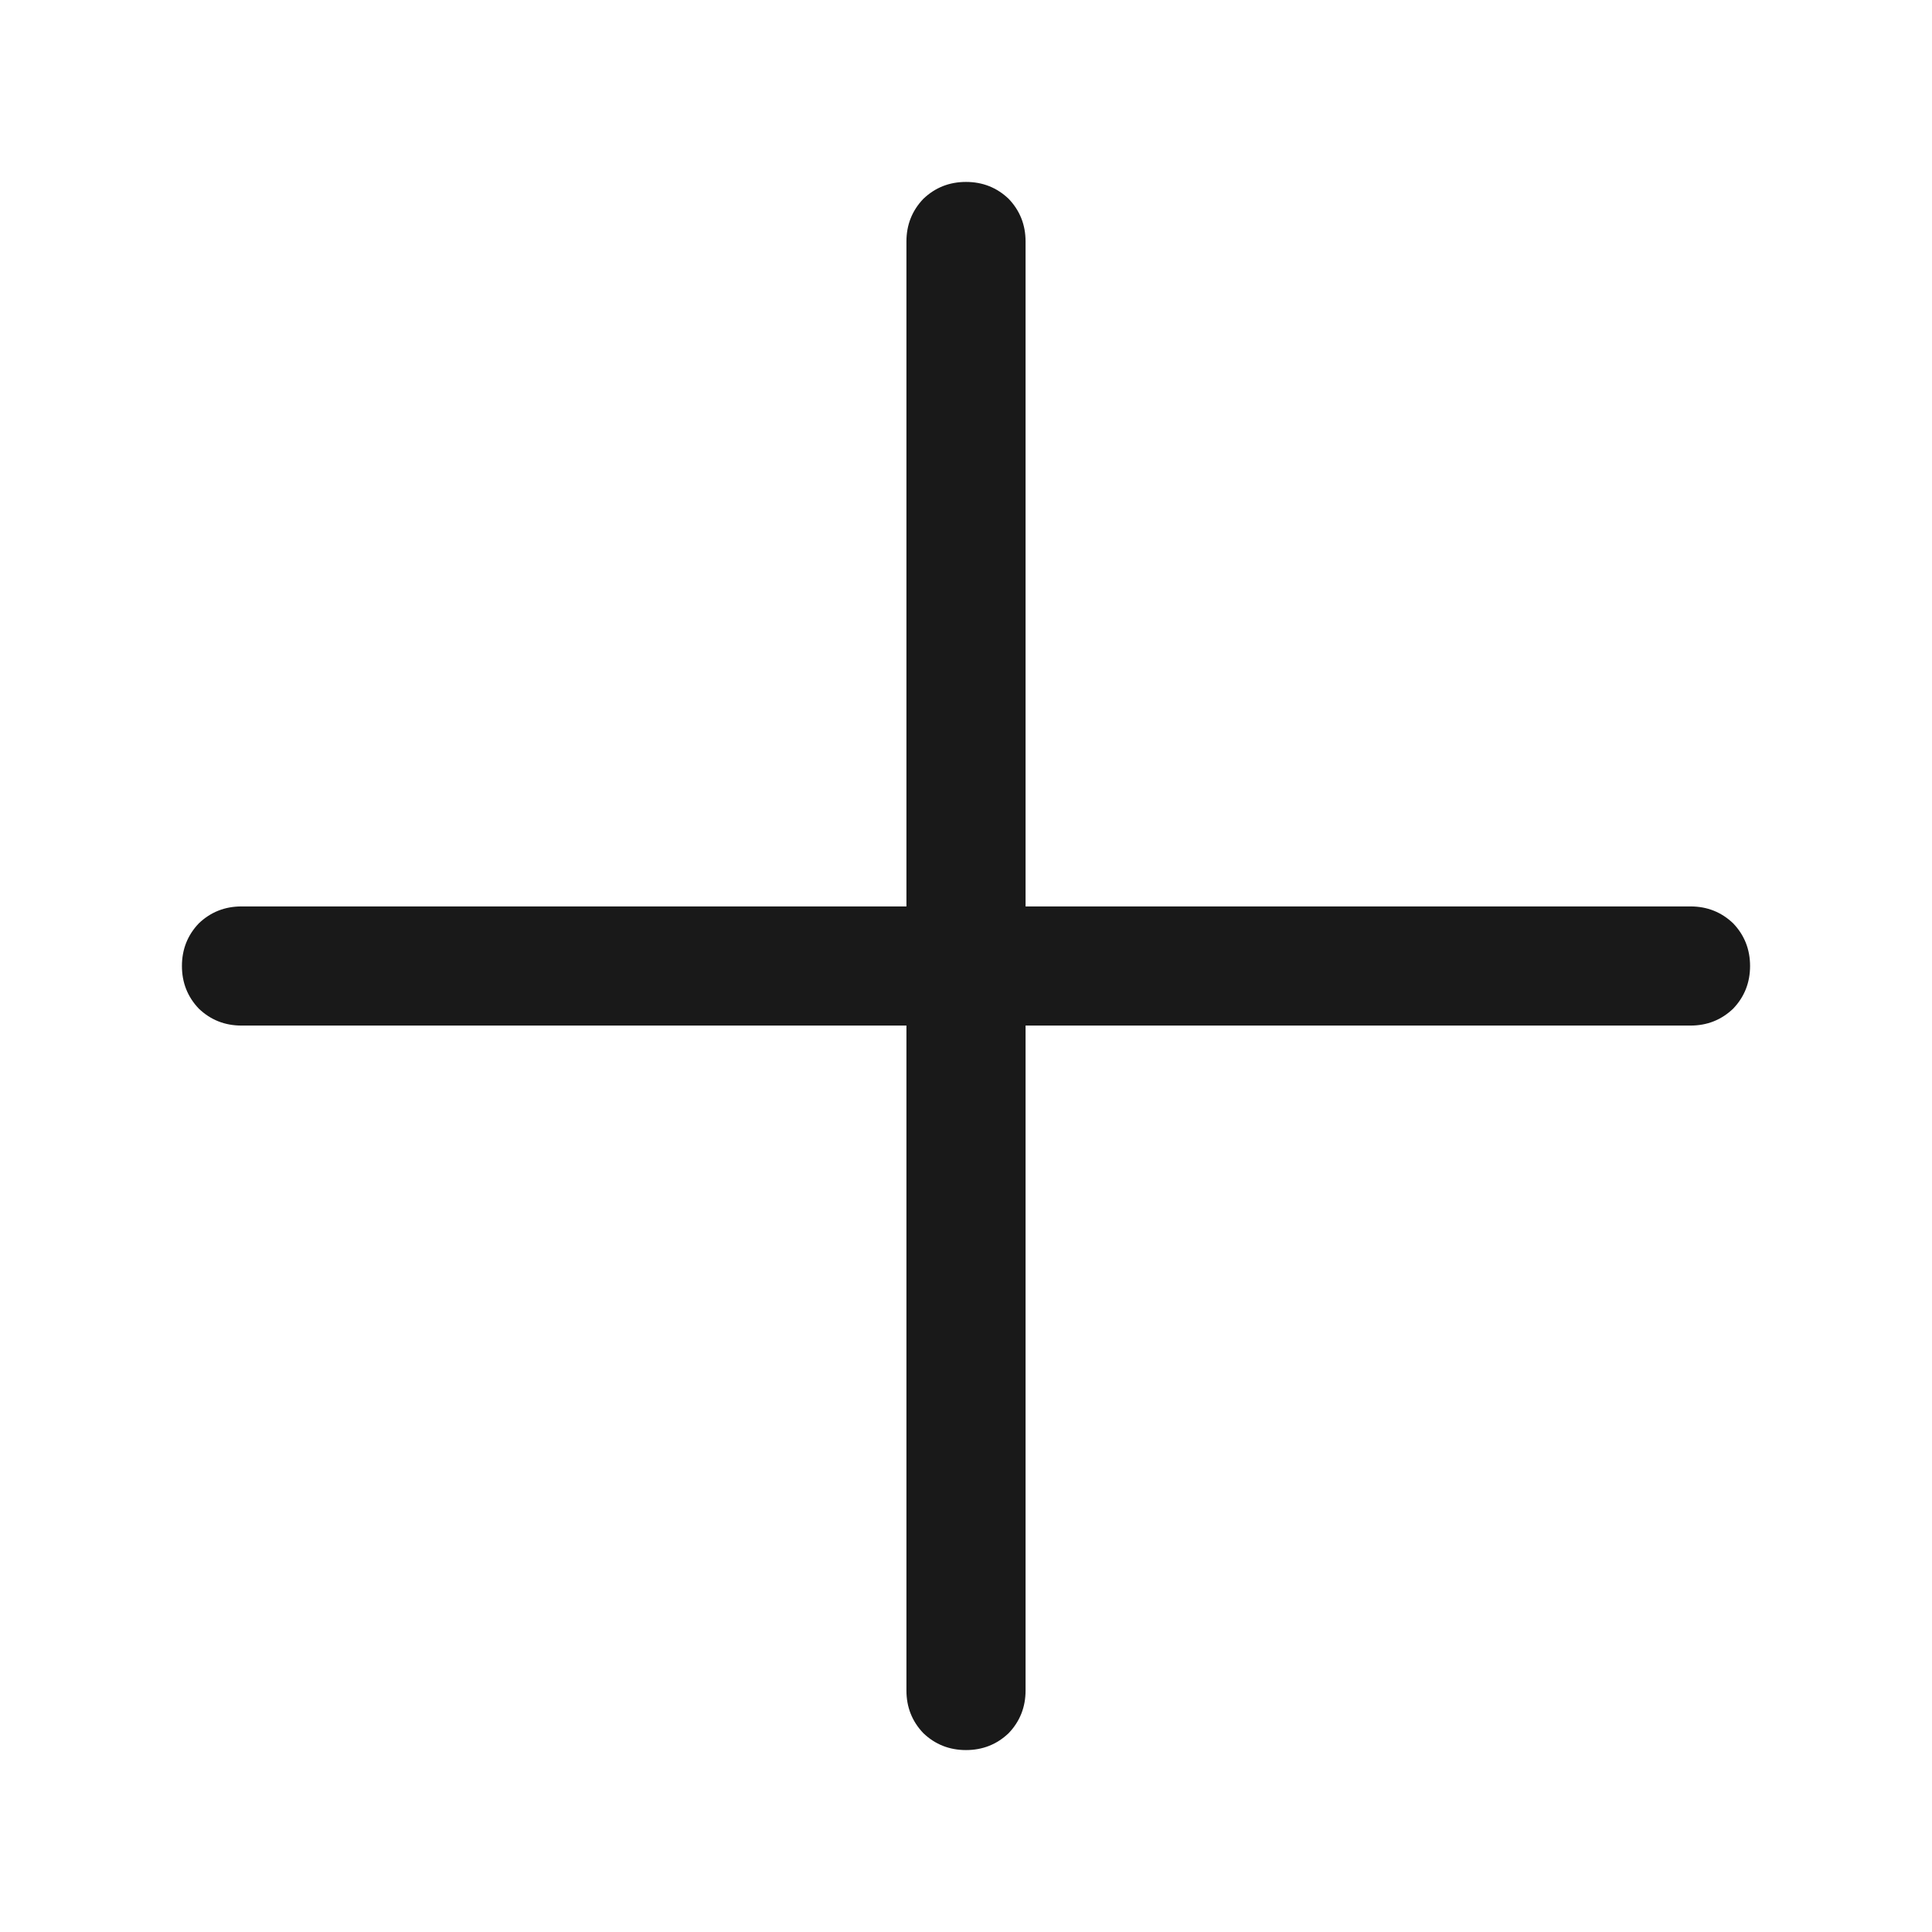
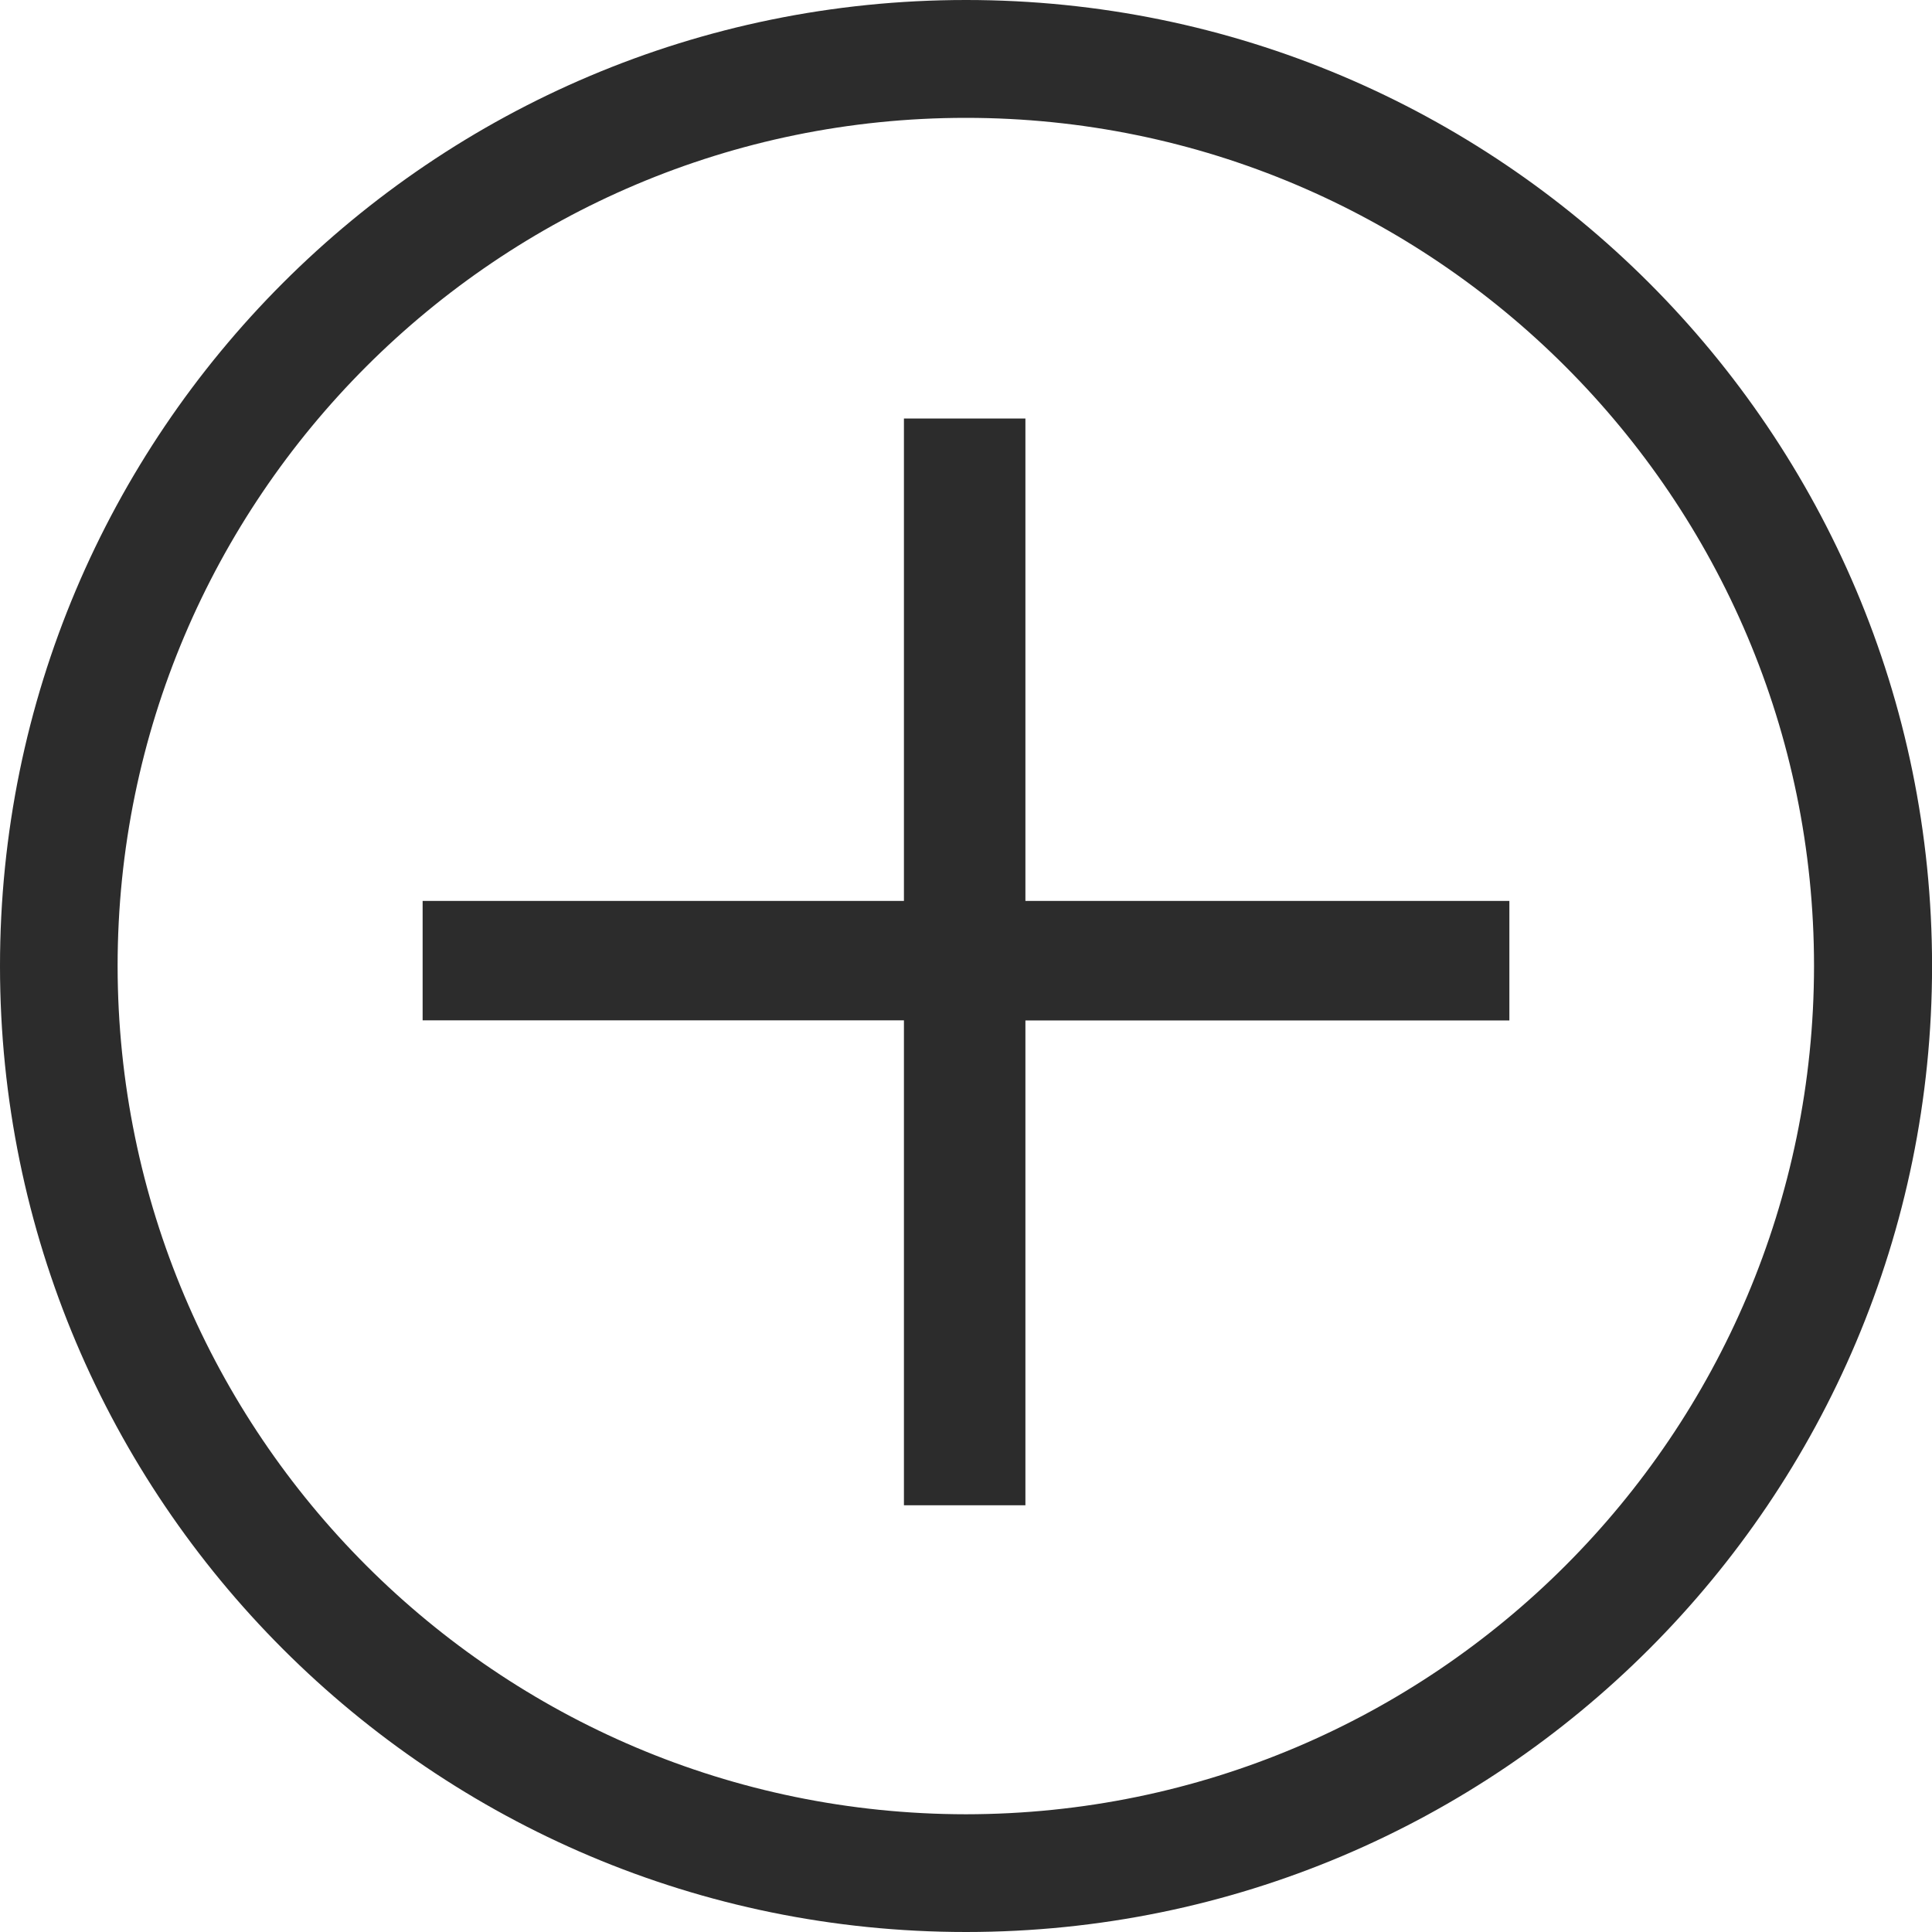
- <svg xmlns="http://www.w3.org/2000/svg" width="24" height="24">
-   <rect width="24" height="24" opacity="0" />
-   <g>
-     <path d="M12.74 11.26L12.74 3Q12.74 2.69 12.53 2.47Q12.31 2.26 12 2.26Q11.69 2.26 11.47 2.47Q11.26 2.69 11.26 3L11.26 11.26L3 11.26Q2.69 11.26 2.47 11.47Q2.26 11.69 2.26 12Q2.26 12.31 2.47 12.53Q2.69 12.74 3 12.74L11.26 12.74L11.26 21Q11.26 21.31 11.47 21.53Q11.69 21.74 12 21.74Q12.31 21.74 12.53 21.53Q12.74 21.31 12.74 21L12.74 12.74L21 12.74Q21.31 12.74 21.53 12.53Q21.74 12.31 21.74 12Q21.74 11.69 21.53 11.47Q21.31 11.26 21 11.26Z" fill="rgba(0,0,0,0.902)" />
-   </g>
+ <svg xmlns="http://www.w3.org/2000/svg" t="1734451634060" class="icon" viewBox="0 0 1024 1024" version="1.1" p-id="4258" width="128" height="128">
+   <path d="M511.936 0a512 512 0 1 0 0.128 1024A512 512 0 0 0 512 0z m0 961.6A450.048 450.048 0 0 1 62.336 512C62.336 264 264 62.464 511.936 62.464S961.472 264 961.472 512a449.92 449.92 0 0 1-449.536 449.6z" p-id="4259" fill="#2c2c2c" />
+   <path d="M543.488 221.824H479.104v255.68H224v63.296h255.104v257.024h64.384V540.864H800v-63.36H543.488V221.824z" p-id="4260" fill="#2c2c2c" />
</svg>
